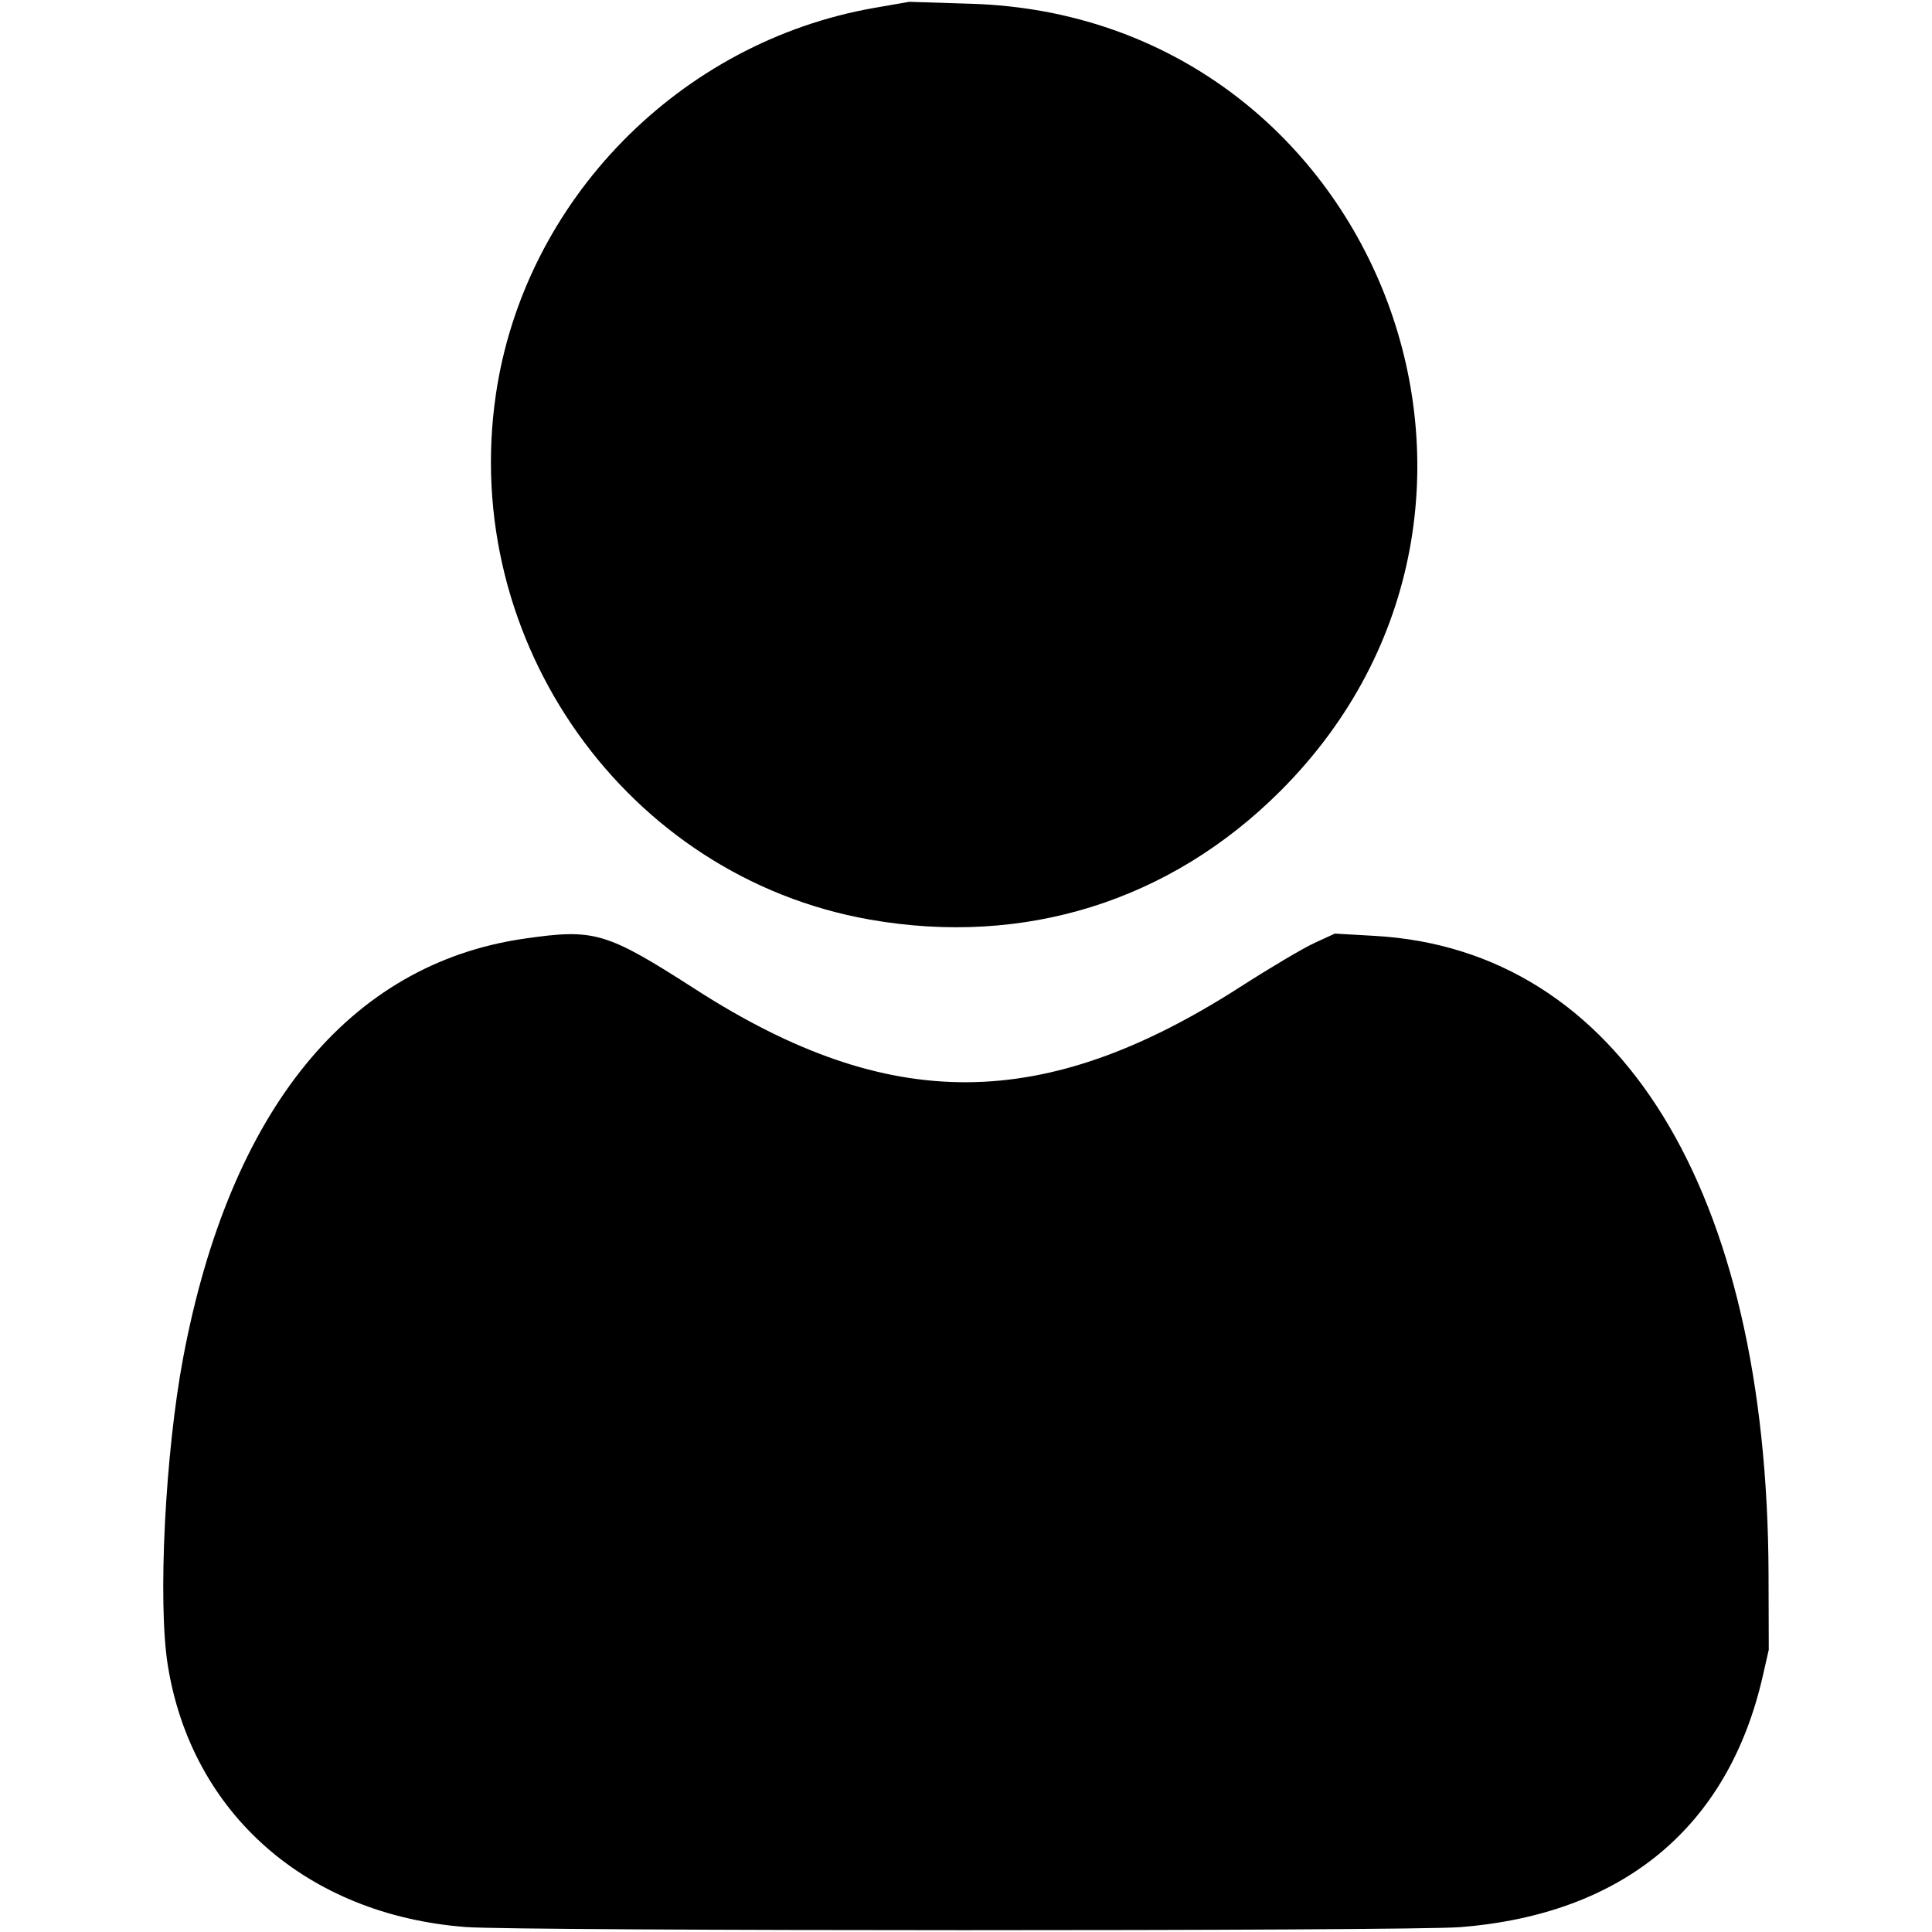
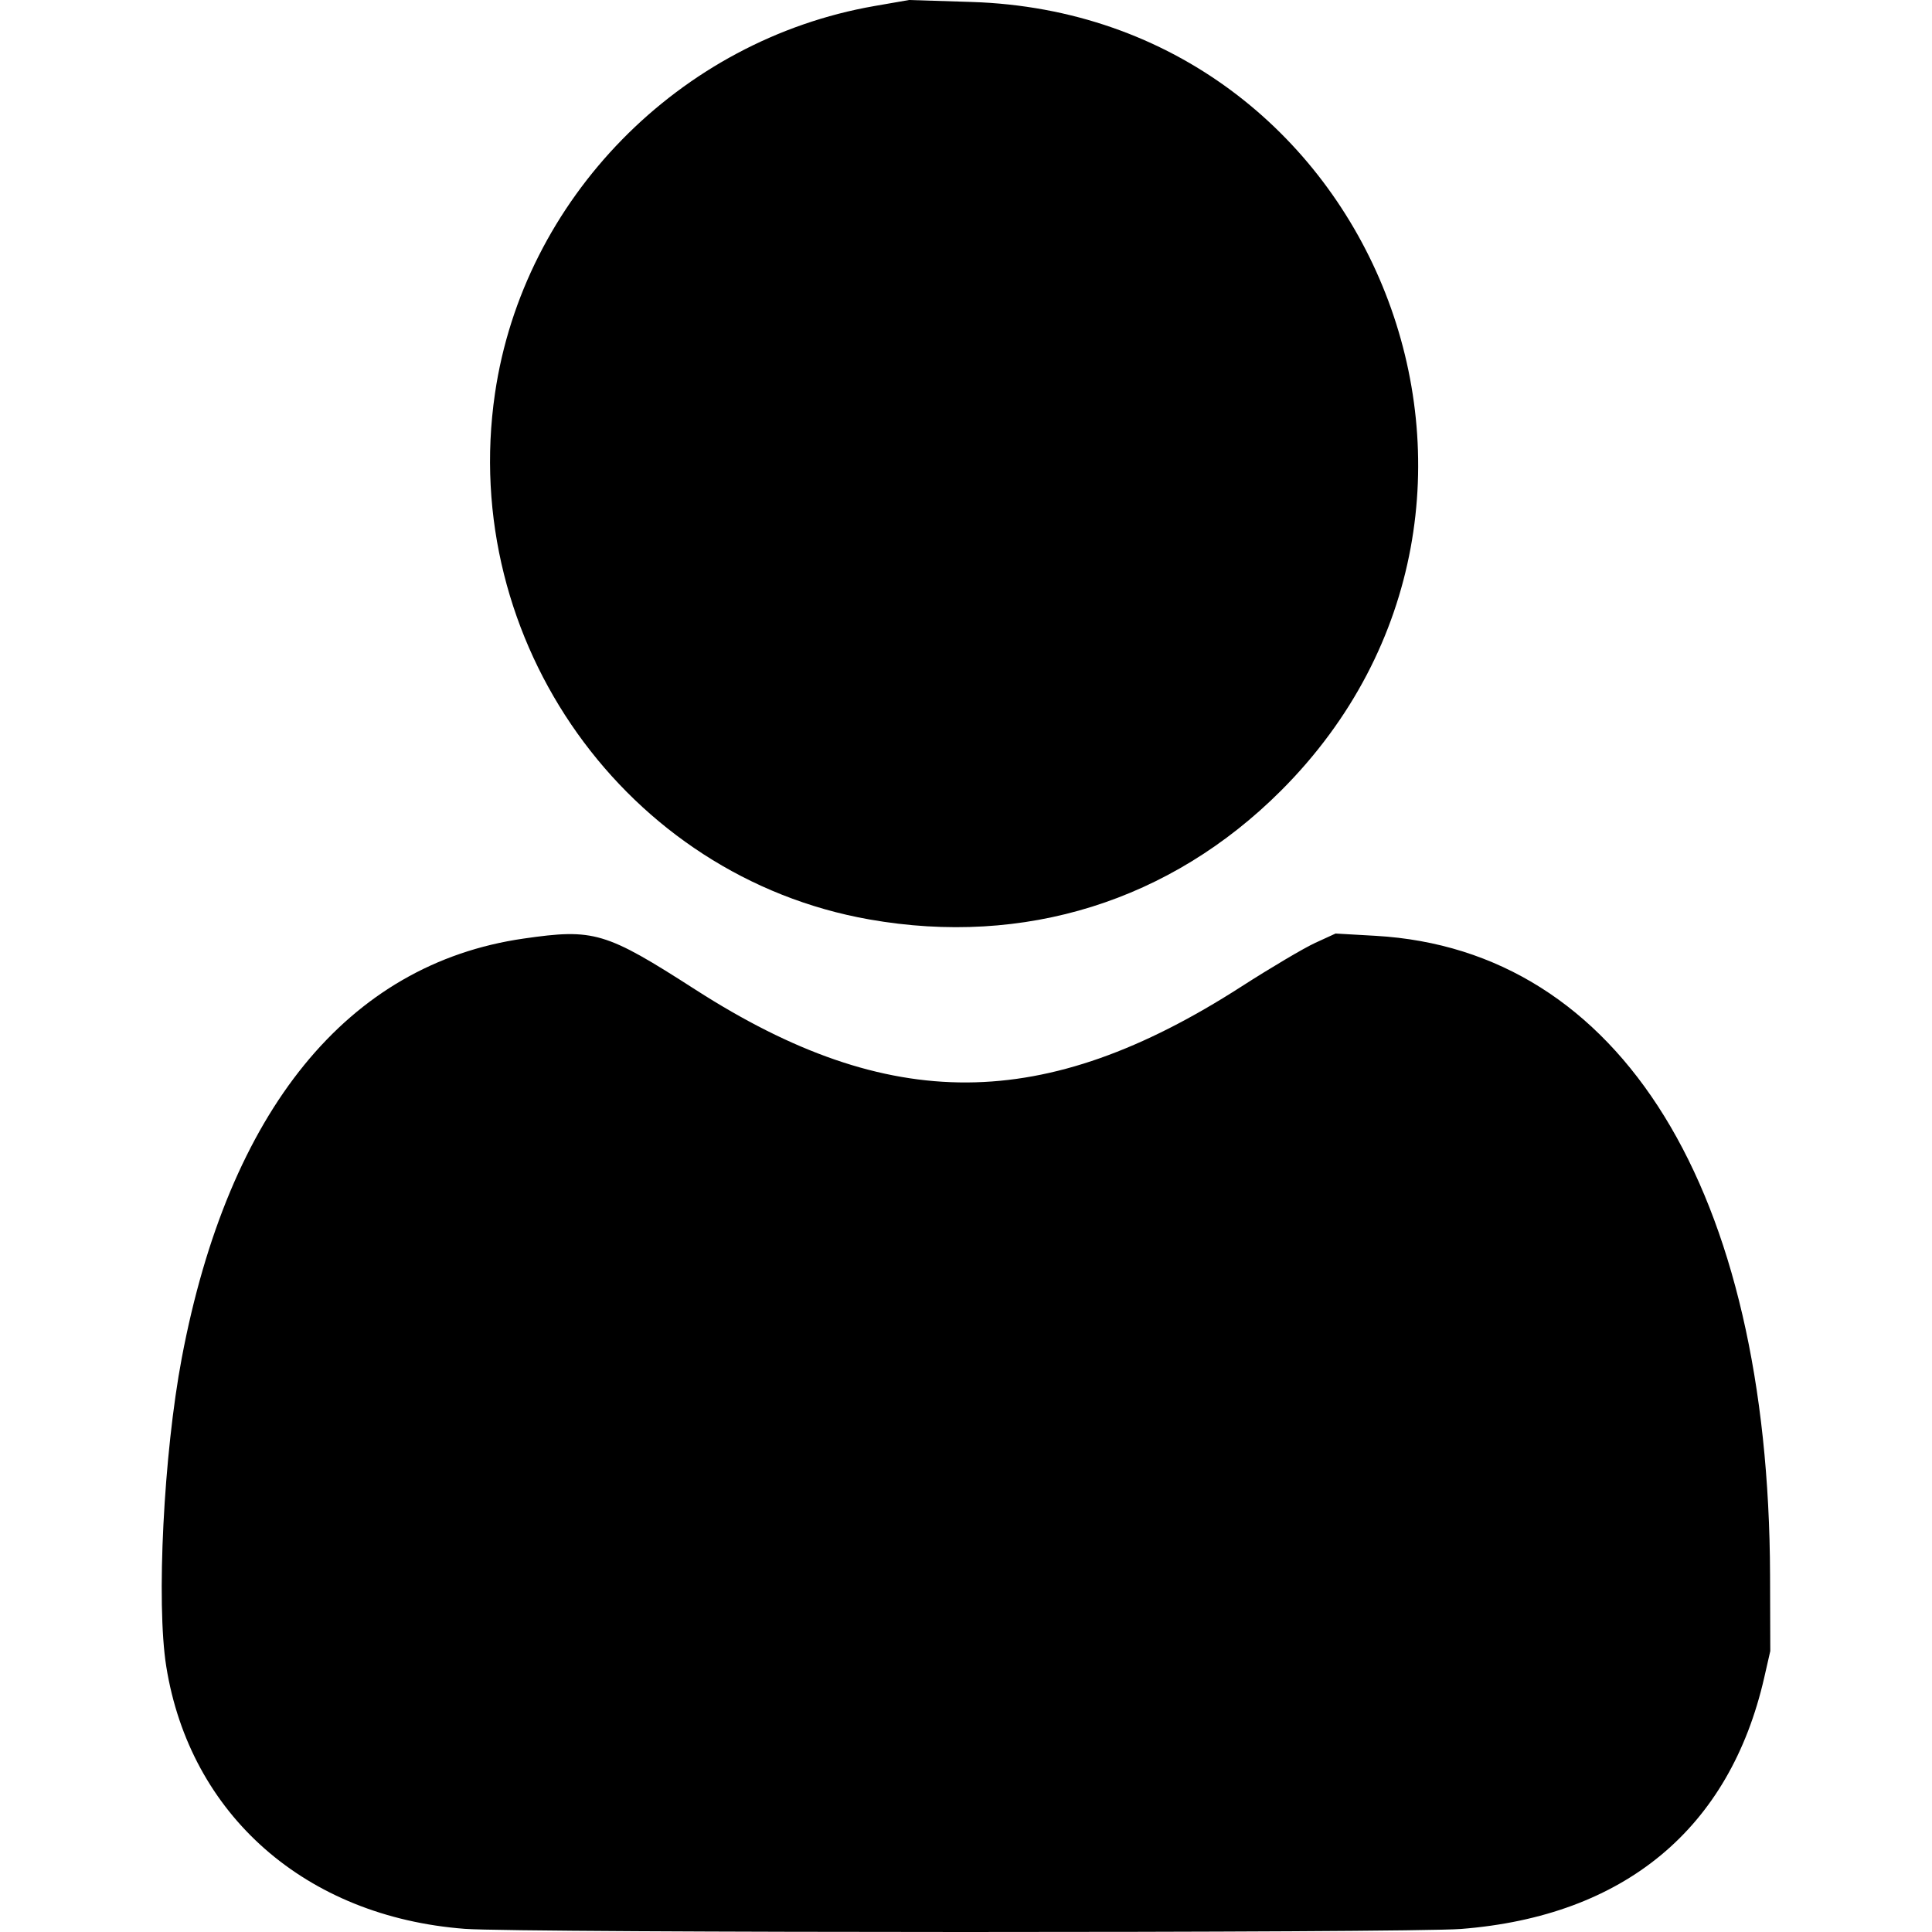
- <svg xmlns="http://www.w3.org/2000/svg" version="1.1" id="svg1" width="546.133" height="546.133" viewBox="0 0 546.133 546.133">
-   <defs id="defs1" />
-   <g id="g1">
-     <path style="fill:#000000" d="m 131.664,544.729 c -44.898,-3.428 -77.545,-32.127 -84.243,-74.057 -2.85,-17.839 -0.73,-59.964 4.378,-86.992 13.214,-69.922 46.837,-111.195 96.413,-118.347 19.915,-2.873 23.086,-1.931 48.53,14.415 54.733,35.163 98.332,34.923 153.975,-0.847 8.302,-5.337 17.689,-10.894 20.859,-12.349 l 5.765,-2.645 11.313,0.647 c 69.175,3.958 110.947,71.702 111.273,180.46 l 0.064,21.333 -1.703,7.467 c -9.732,42.666 -39.46,67.321 -85.543,70.945 -14.809,1.165 -265.784,1.138 -281.081,-0.03 z m 114.145,-284.795 C 177.189,247.837 129.941,181.477 140.165,111.555 148.194,56.645 192.115,11.804 247.266,2.21 l 9.745,-1.695 17.6,0.552 c 114.103,3.578 168.282,141.578 87.356,222.504 -31.18,31.18 -72.386,44.08 -116.159,36.363 z" id="path1" />
-   </g>
+ <svg width="16" height="16" fill="currentColor" viewBox="0 0 512 512">
+   <path d="M 123.184,511.164 C 81.013,507.945 50.348,480.988 44.057,441.605 c -2.677,-16.756 -0.686,-56.322 4.112,-81.709 12.411,-65.676 43.993,-104.442 90.558,-111.16 18.705,-2.699 21.684,-1.814 45.583,13.54 51.41,33.027 92.36,32.802 144.624,-0.796 7.798,-5.013 16.615,-10.232 19.593,-11.599 l 5.415,-2.485 10.626,0.608 c 64.974,3.718 104.209,67.347 104.516,169.501 l 0.06,20.038 -1.6,7.013 c -9.141,40.075 -37.064,63.233 -80.348,66.637 -13.91,1.094 -249.643,1.069 -264.011,-0.028 z M 230.397,243.664 C 165.945,232.302 121.566,169.972 131.169,104.297 138.711,52.722 179.964,10.604 231.766,1.592 L 240.919,6.5003823e-8 257.45,0.518 C 364.624,3.879 415.513,133.498 339.502,209.51 310.215,238.796 271.512,250.912 230.397,243.664 Z" id="path1" style="stroke-width:0.939" />
</svg>
